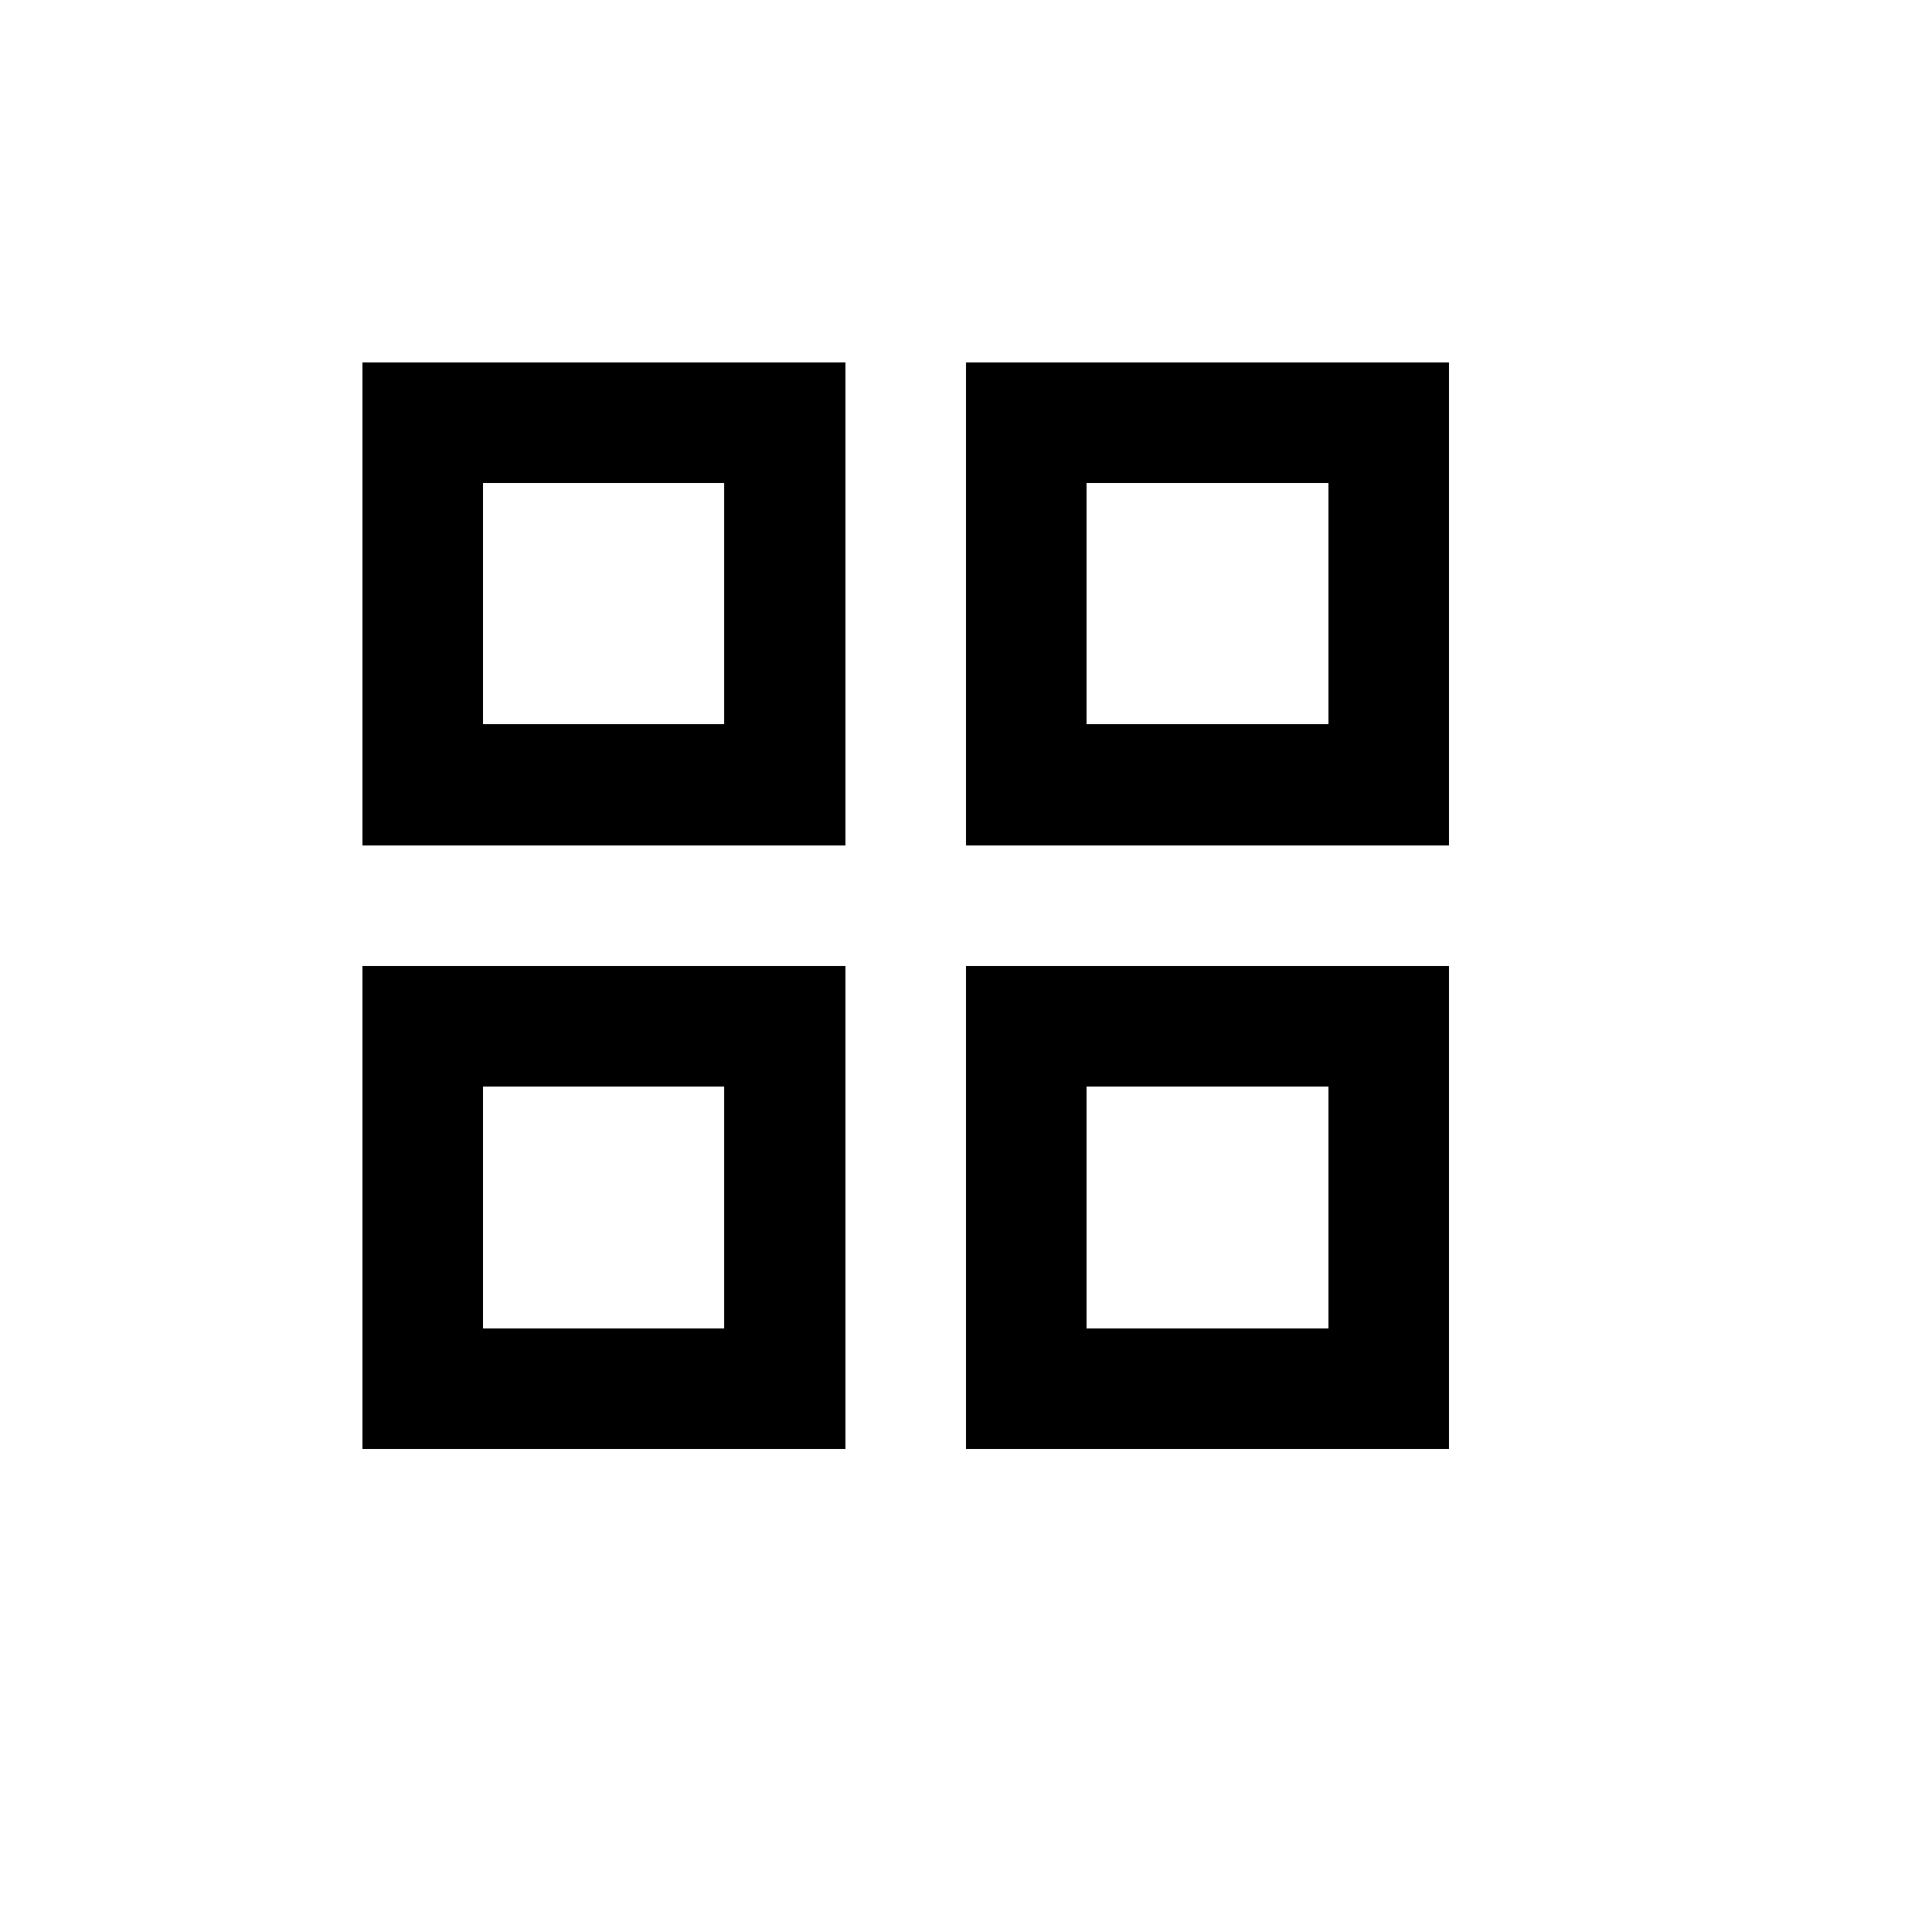
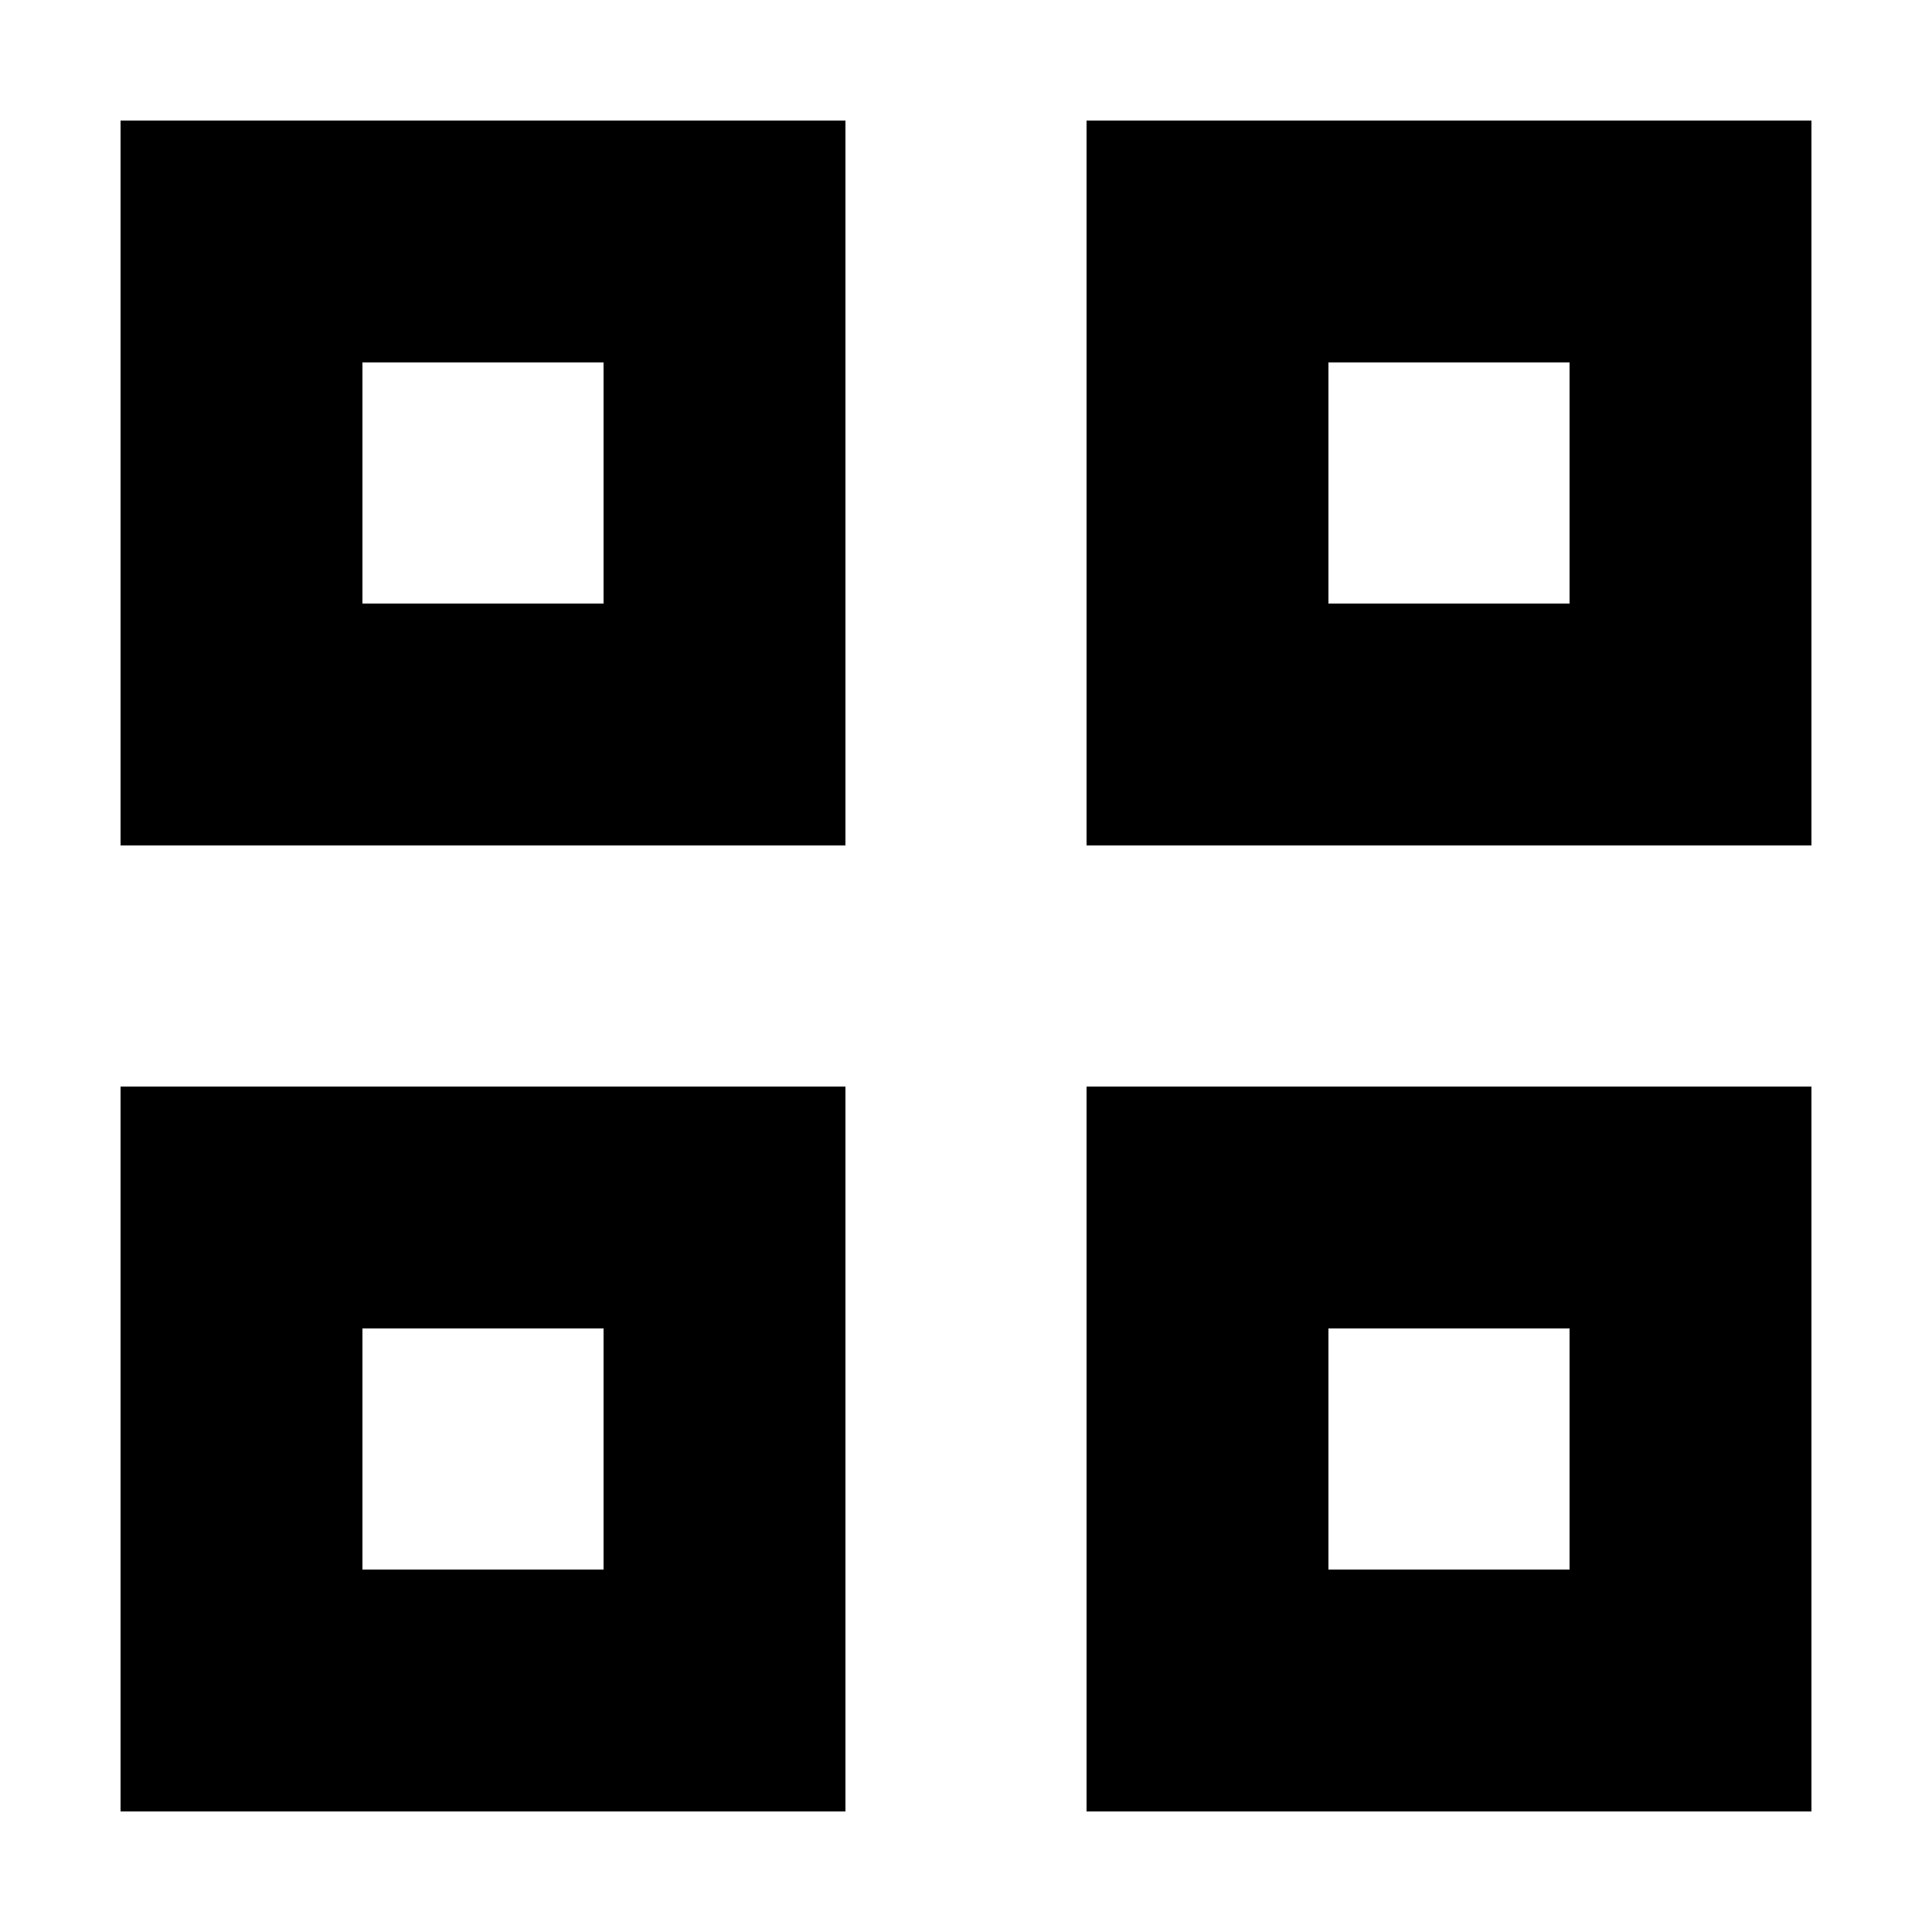
<svg xmlns="http://www.w3.org/2000/svg" width="16" height="16" viewBox="0 0 16 16" fill="currentColor" shape-rendering="crispEdges" aria-hidden="true">
-   <path d="M3 3h4v1h-4zM8 3h4v1h-4zM3 4h1v1h-1zM6 4h1v1h-1zM8 4h1v1h-1zM11 4h1v1h-1zM3 5h1v1h-1zM6 5h1v1h-1zM8 5h1v1h-1zM11 5h1v1h-1zM3 6h4v1h-4zM8 6h4v1h-4zM3 8h4v1h-4zM8 8h4v1h-4zM3 9h1v1h-1zM6 9h1v1h-1zM8 9h1v1h-1zM11 9h1v1h-1zM3 10h1v1h-1zM6 10h1v1h-1zM8 10h1v1h-1zM11 10h1v1h-1zM3 11h4v1h-4zM8 11h4v1h-4z" />
+   <path d="M1 1h6v2h-6zM9 1h6v2h-6zM1 3h2v2h-2zM5 3h2v2h-2zM9 3h2v2h-2zM13 3h2v2h-2zM1 5h6v2h-6zM9 5h6v2h-6zM1 9h6v2h-6zM9 9h6v2h-6zM1 11h2v2h-2zM5 11h2v2h-2zM9 11h2v2h-2zM13 11h2v2h-2zM1 13h6v2h-6zM9 13h6v2h-6z" />
</svg>
